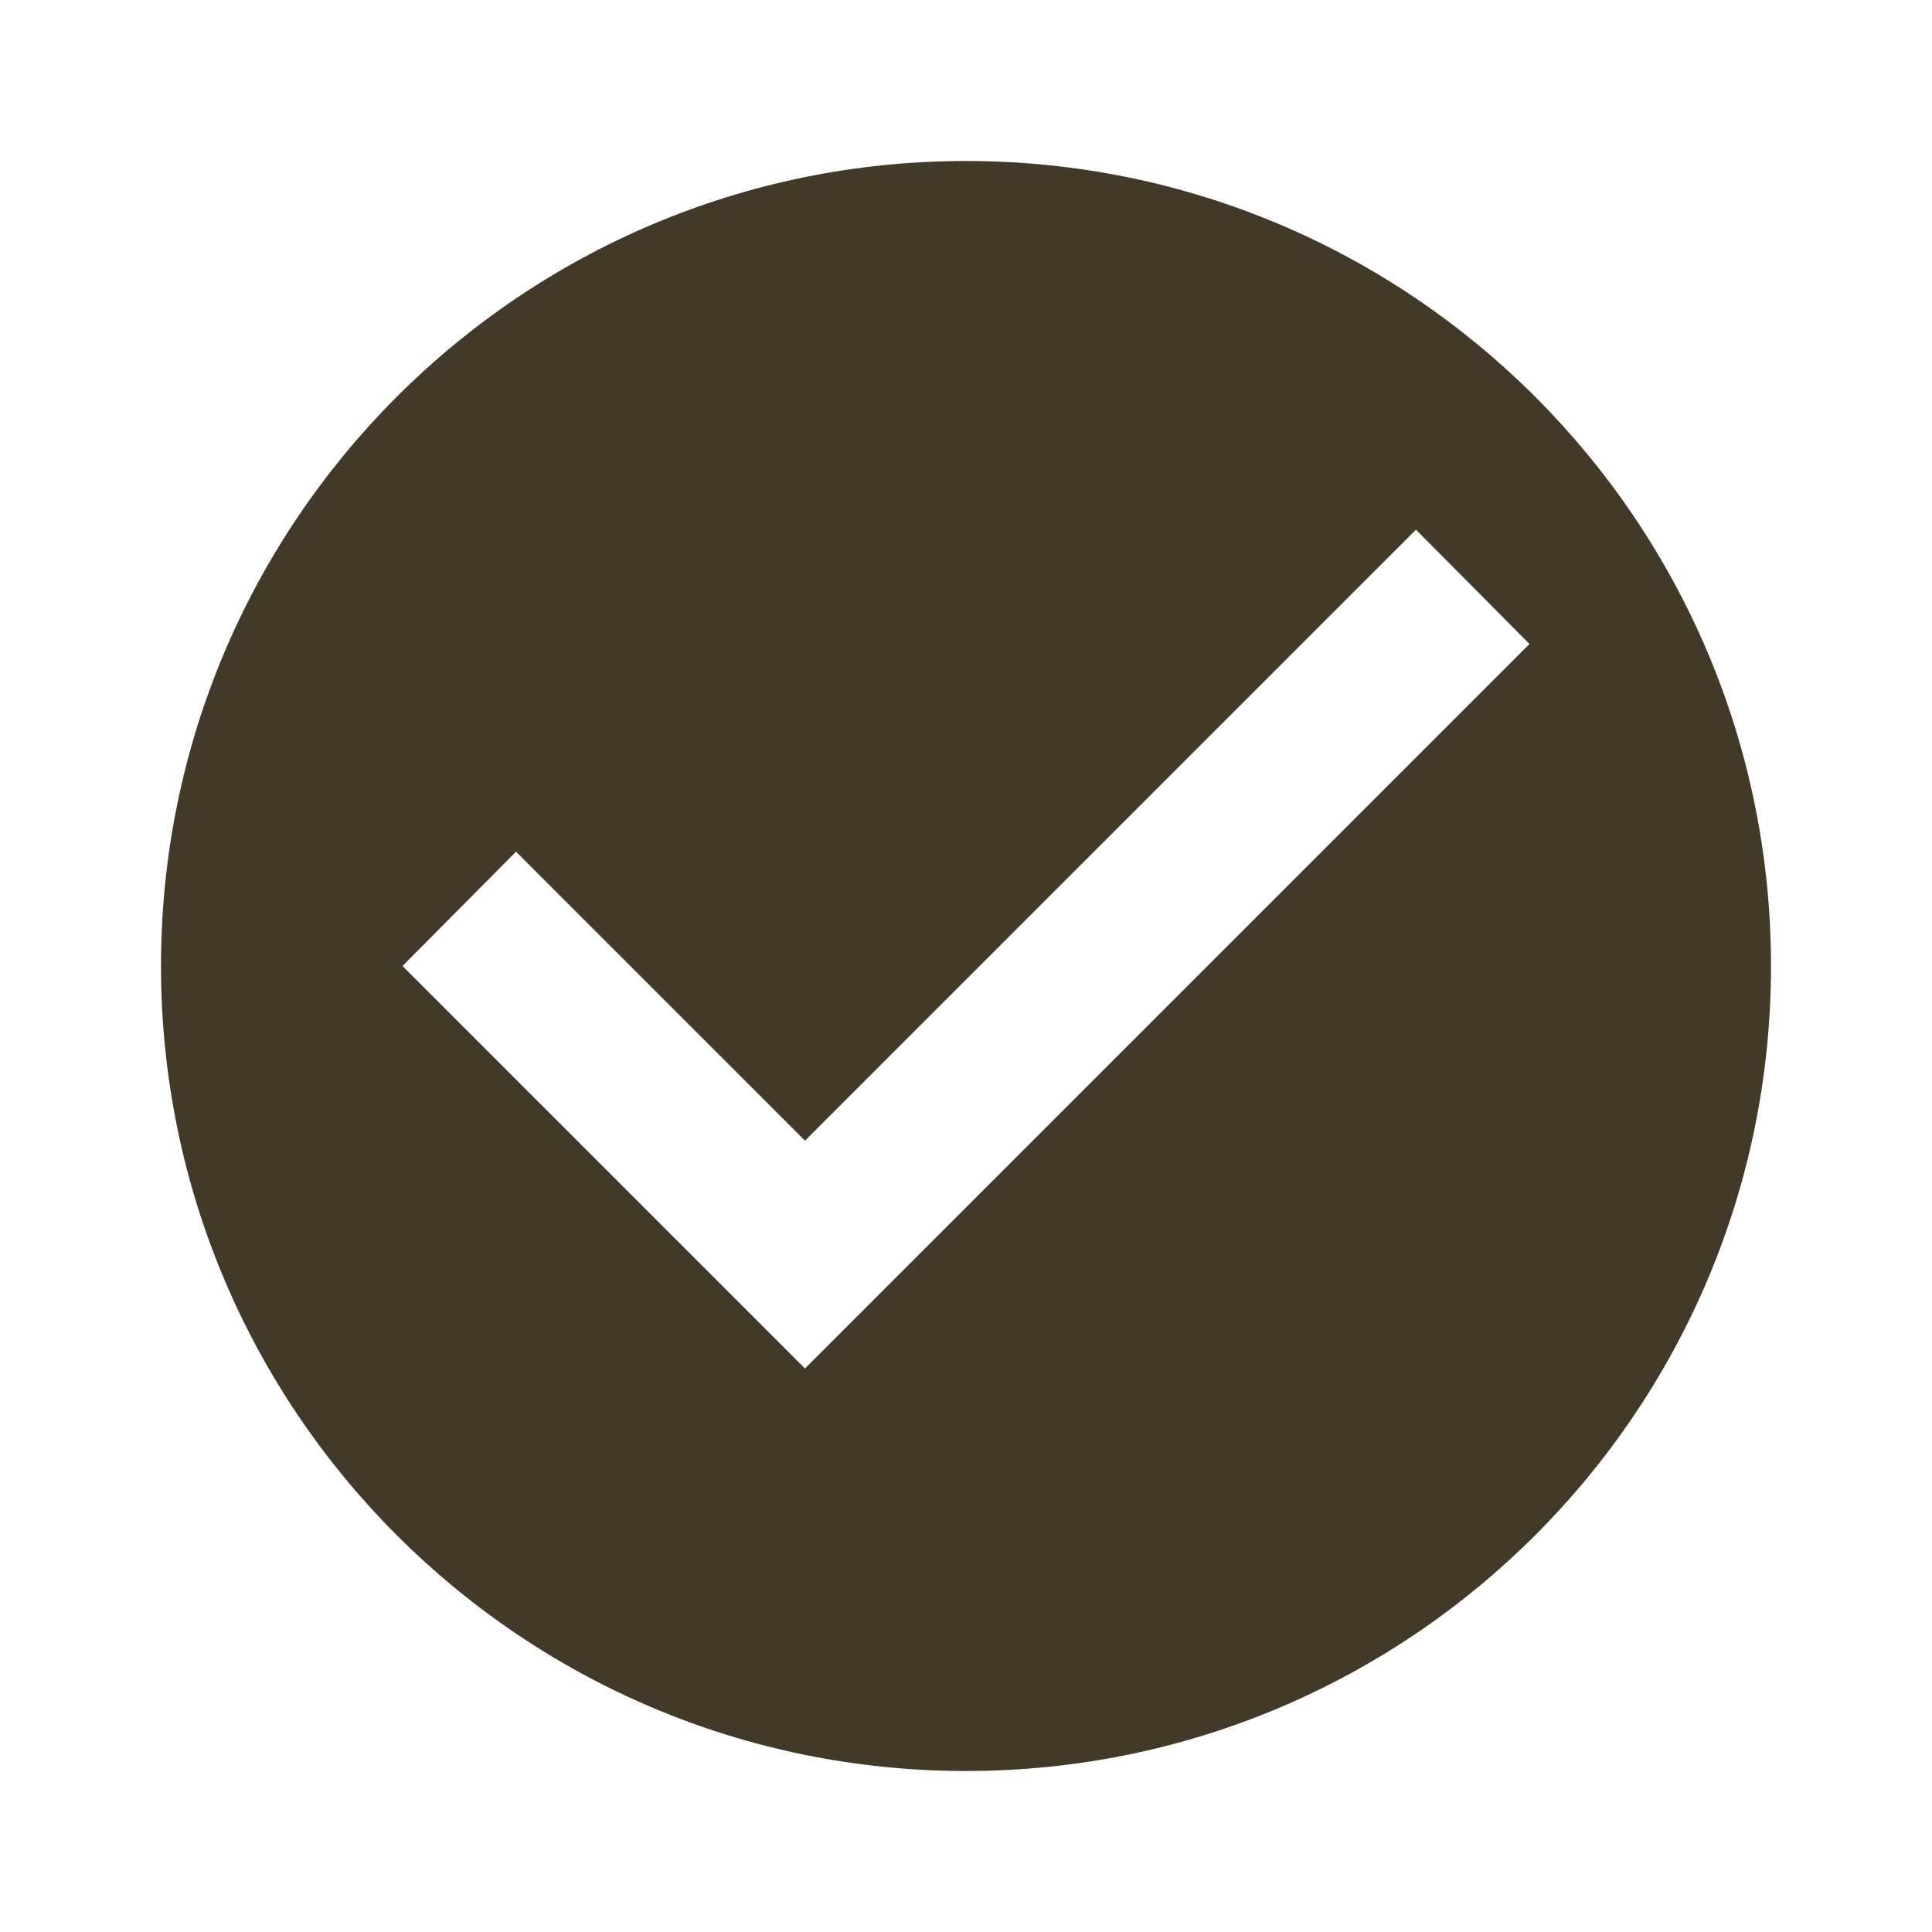
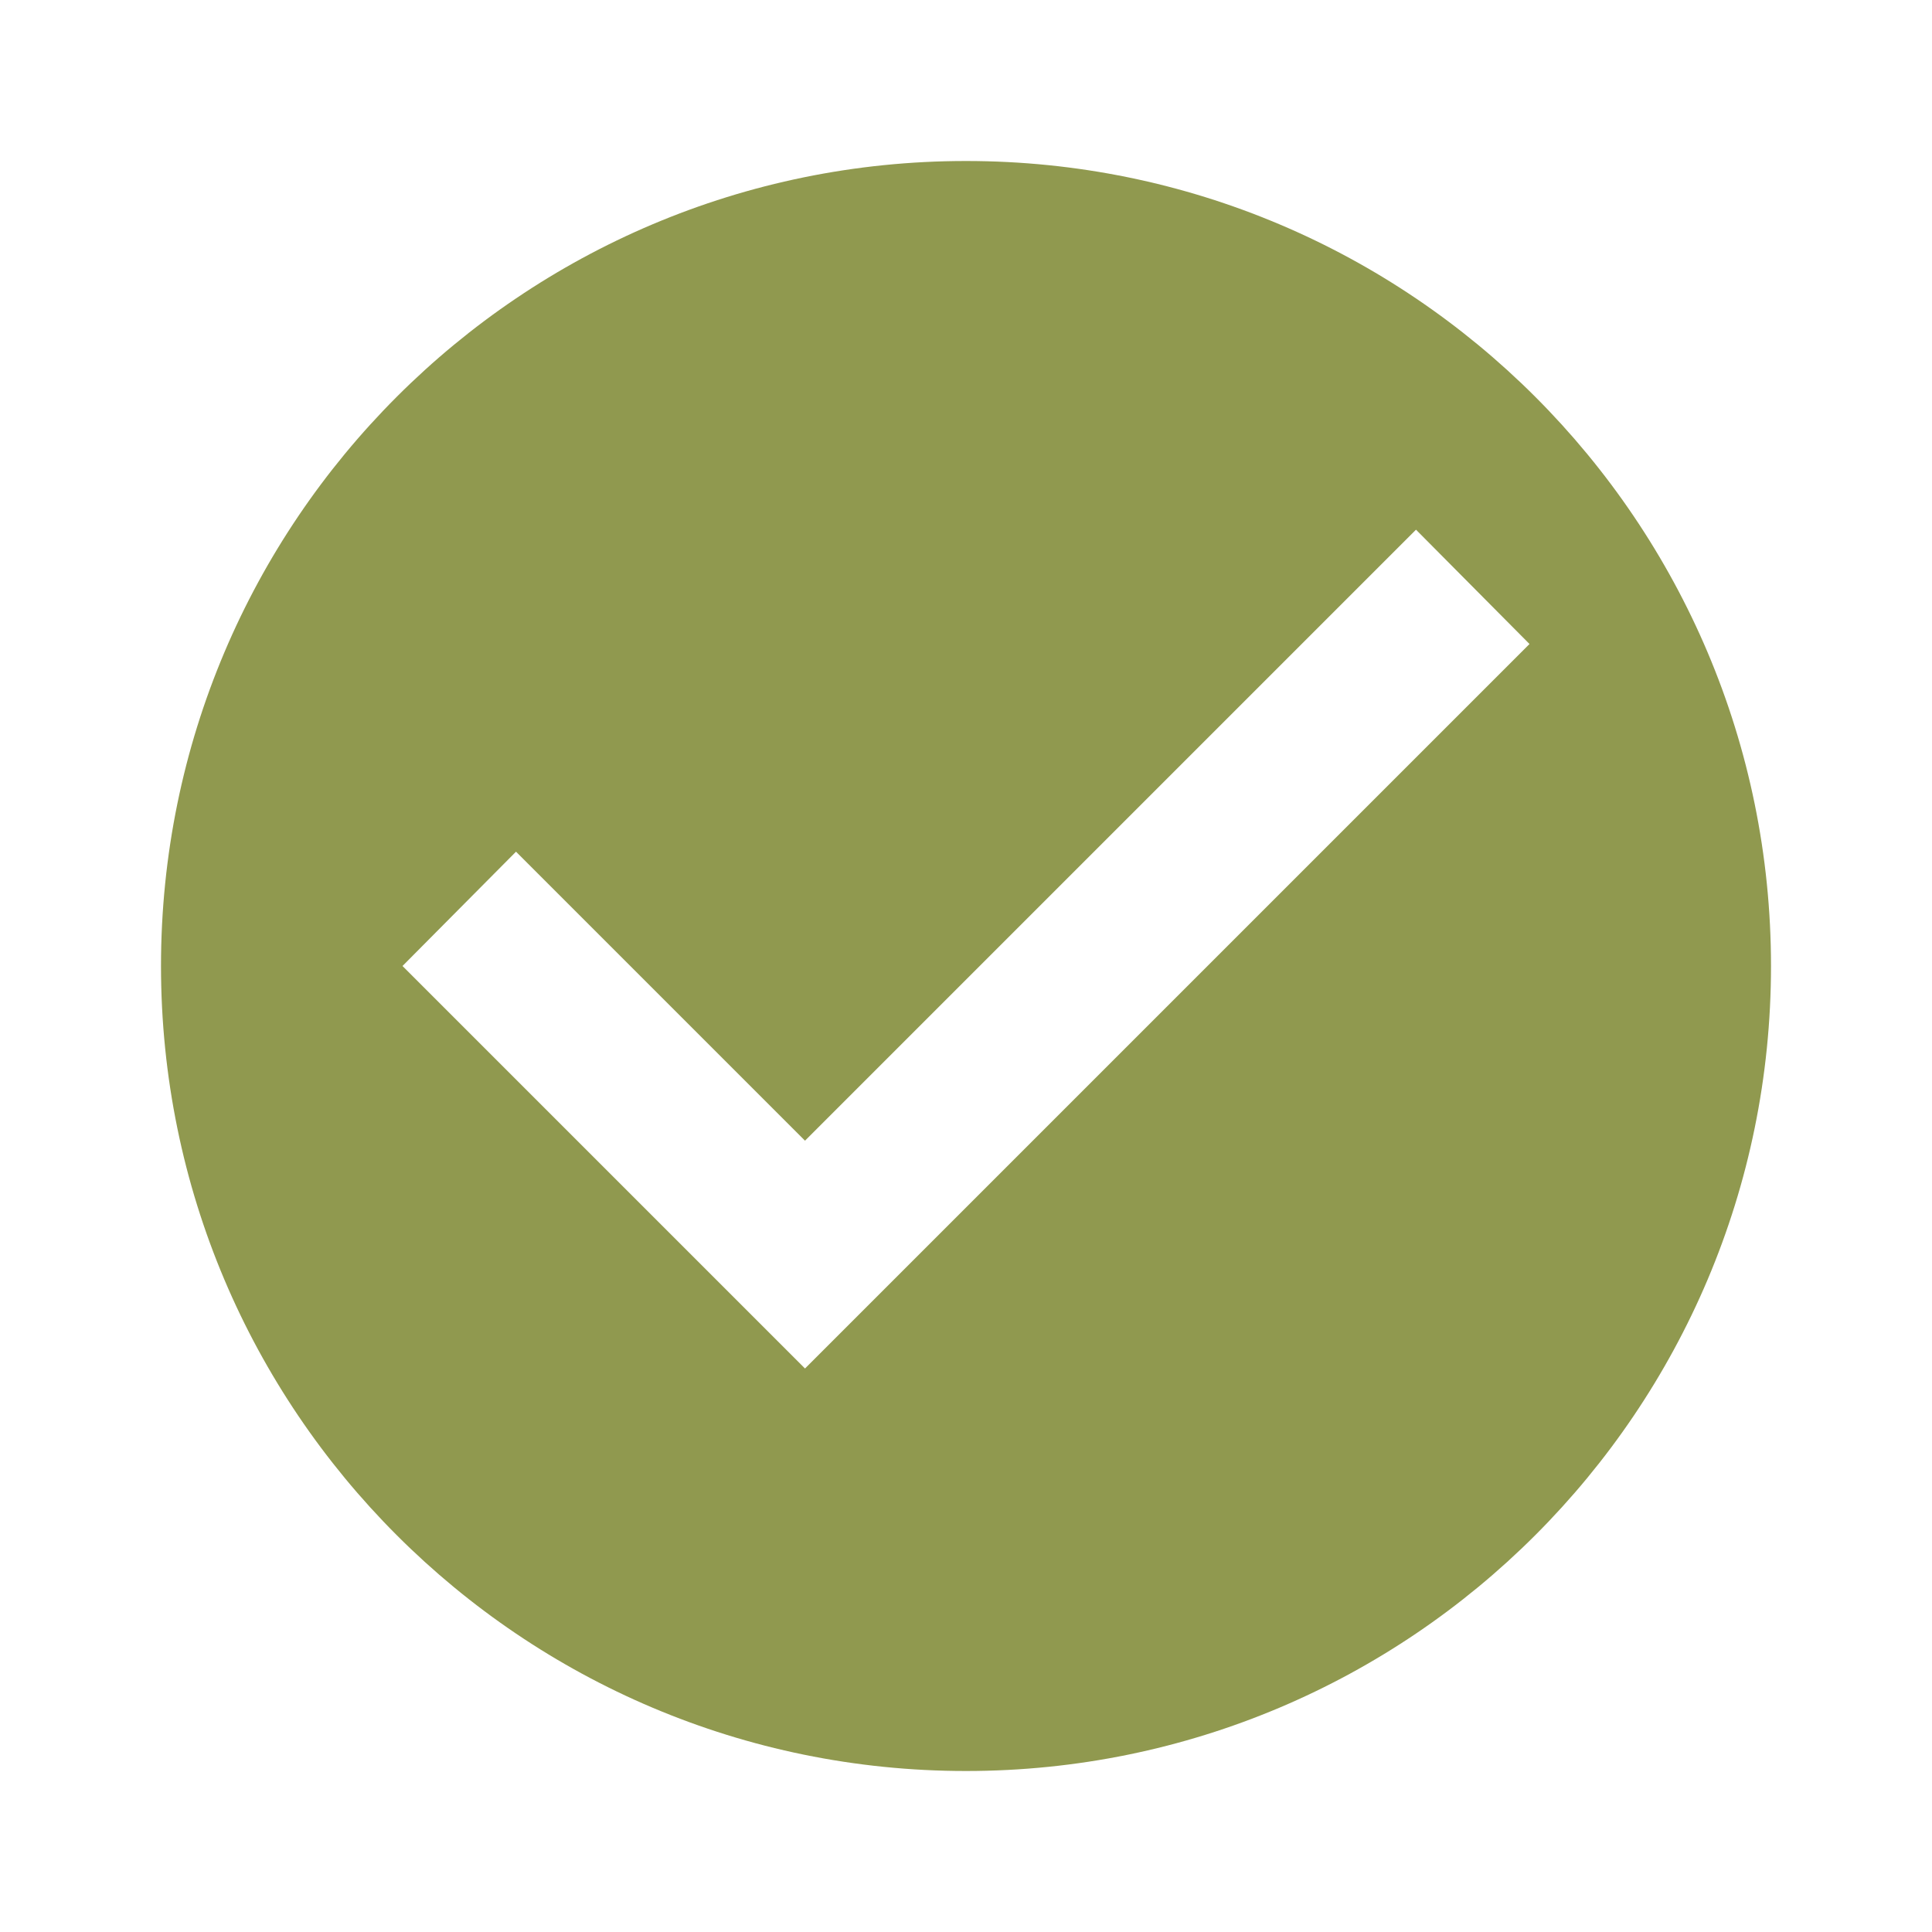
<svg xmlns="http://www.w3.org/2000/svg" width="24" height="24">
  <g>
-     <path fill="#433929" id="svg_1" d="m10,17l-5,-5l1.41,-1.42l3.59,3.59l7.59,-7.59l1.41,1.42m-7,-6a10,10 0 0 0 -10,10a10,10 0 0 0 10,10a10,10 0 0 0 10,-10a10,10 0 0 0 -10,-10z" />
+     <path d="m10,17l-5,-5l1.41,-1.42l3.59,3.59l7.59,-7.59l1.41,1.42m-7,-6a10,10 0 0 0 -10,10a10,10 0 0 0 10,10a10,10 0 0 0 10,-10a10,10 0 0 0 -10,-10z" id="svg_1" fill="#90994f" />
  </g>
</svg>
